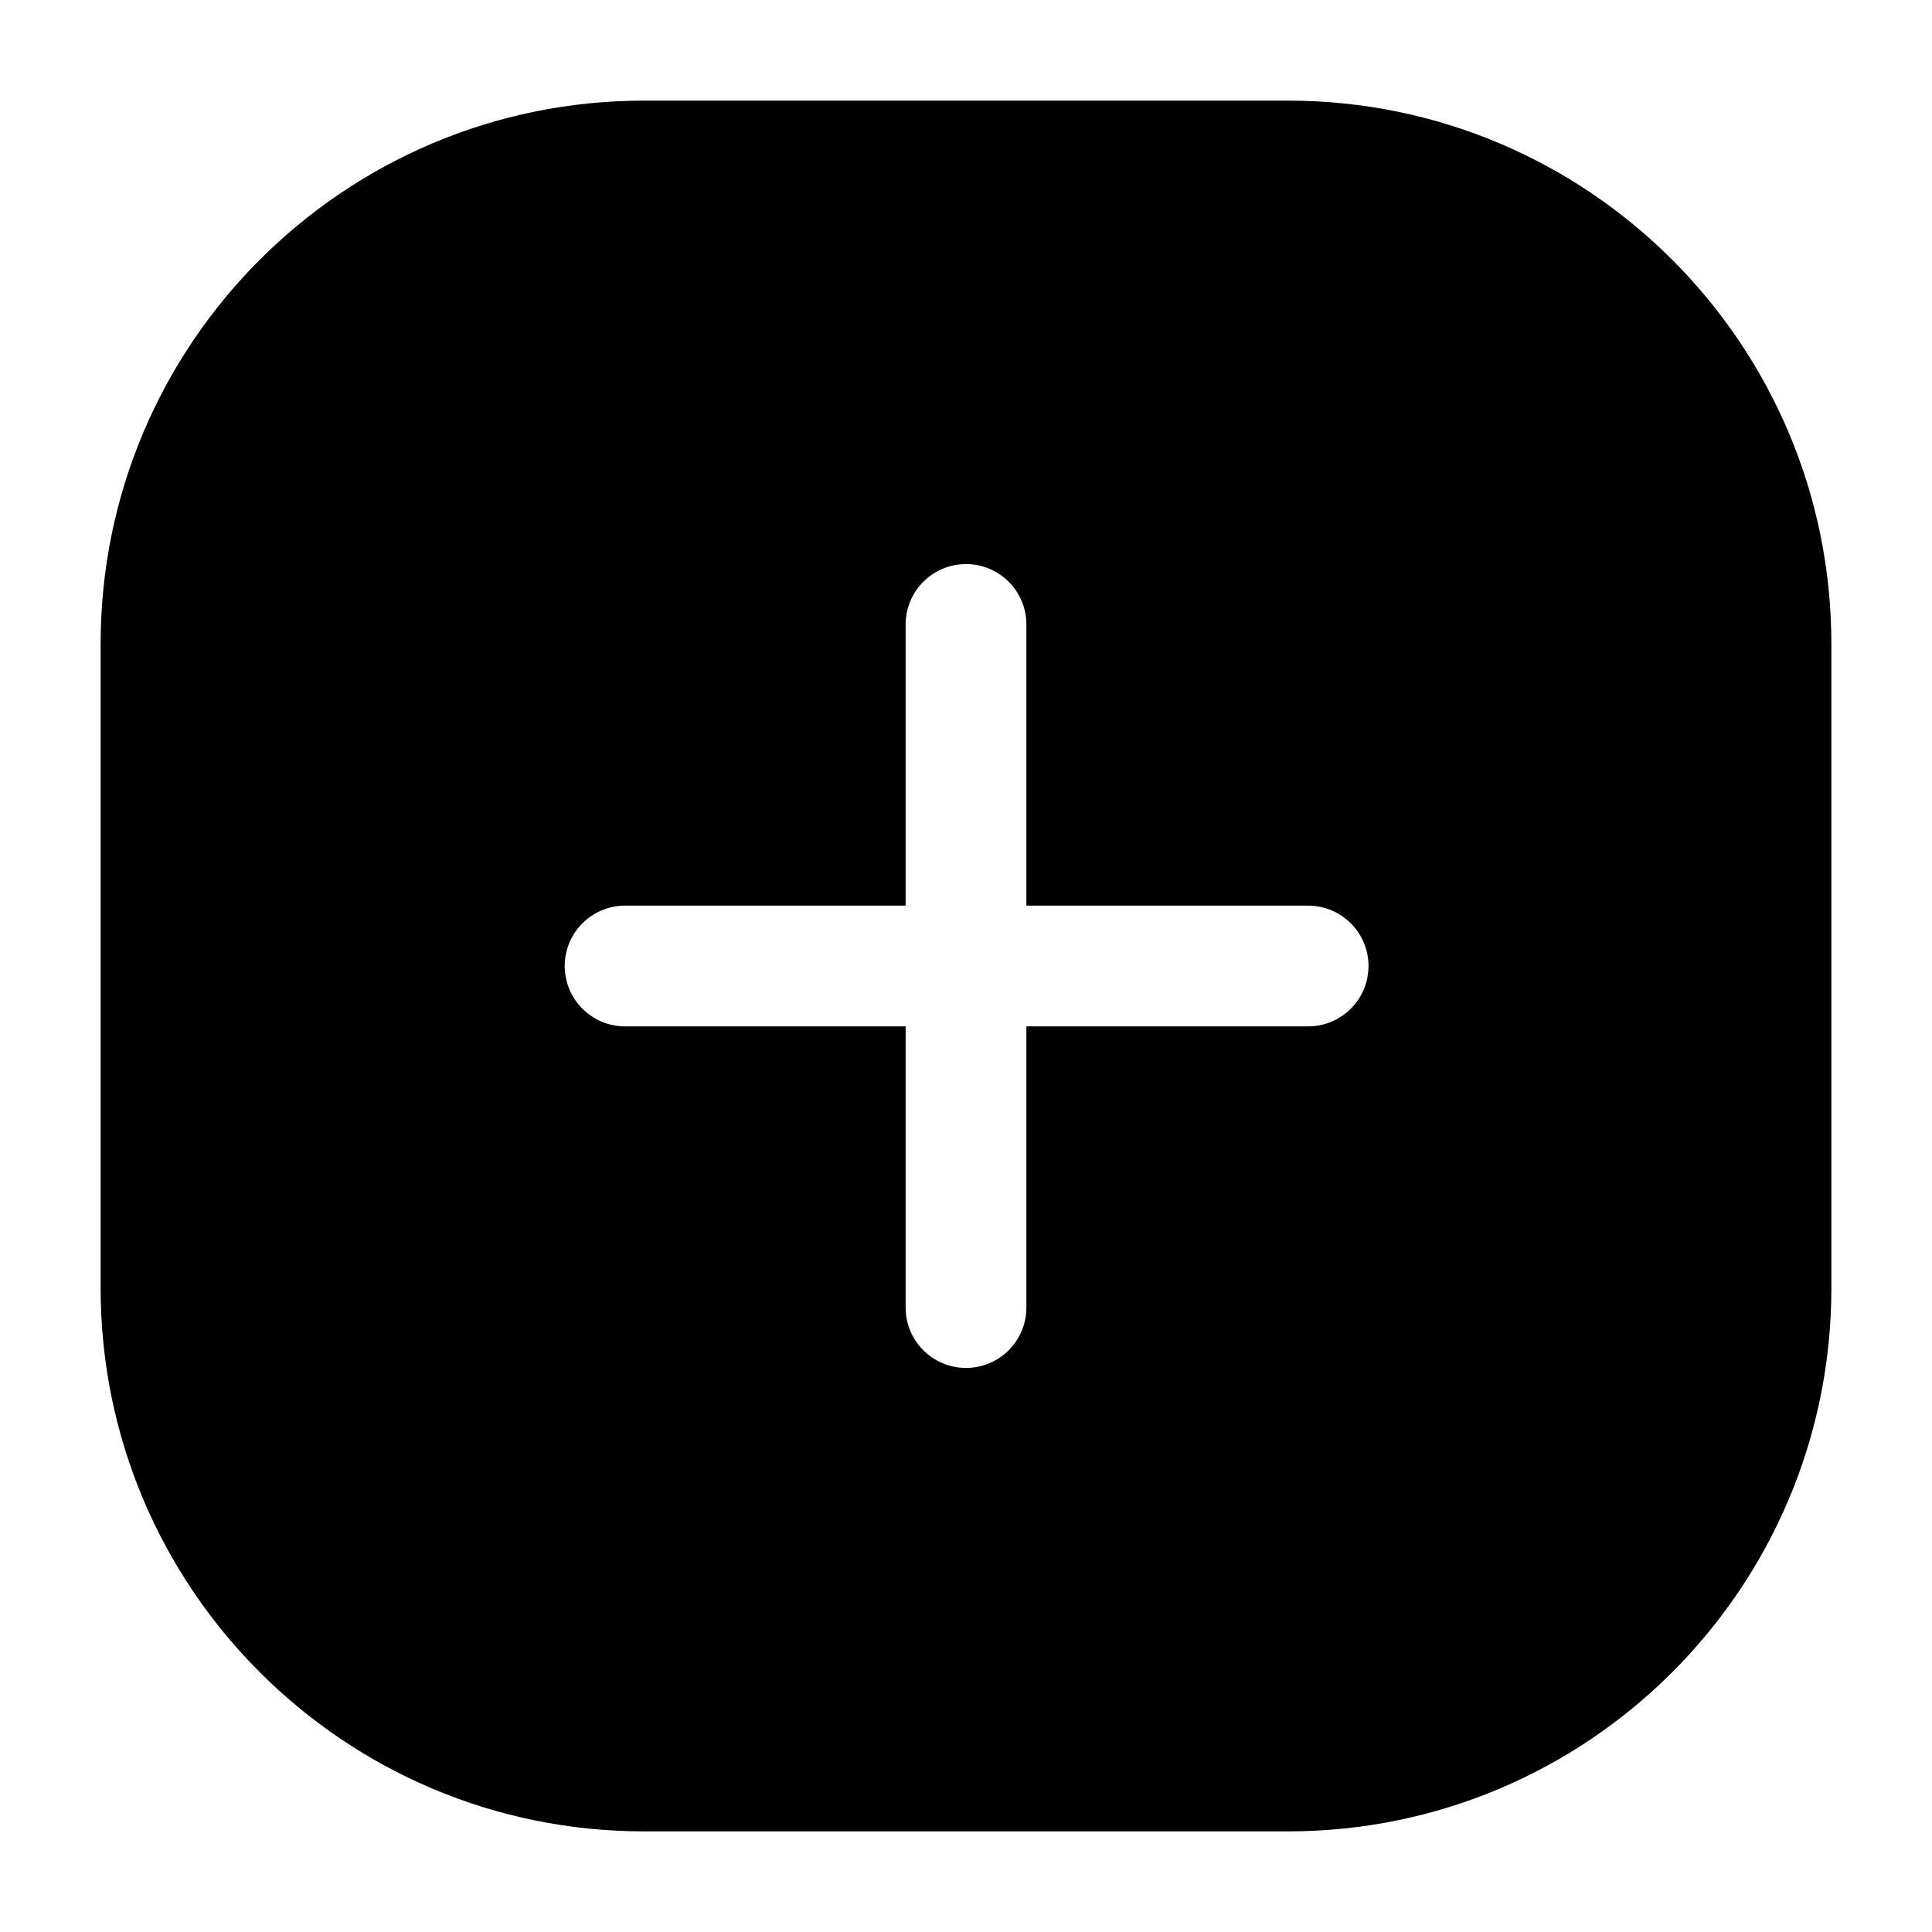
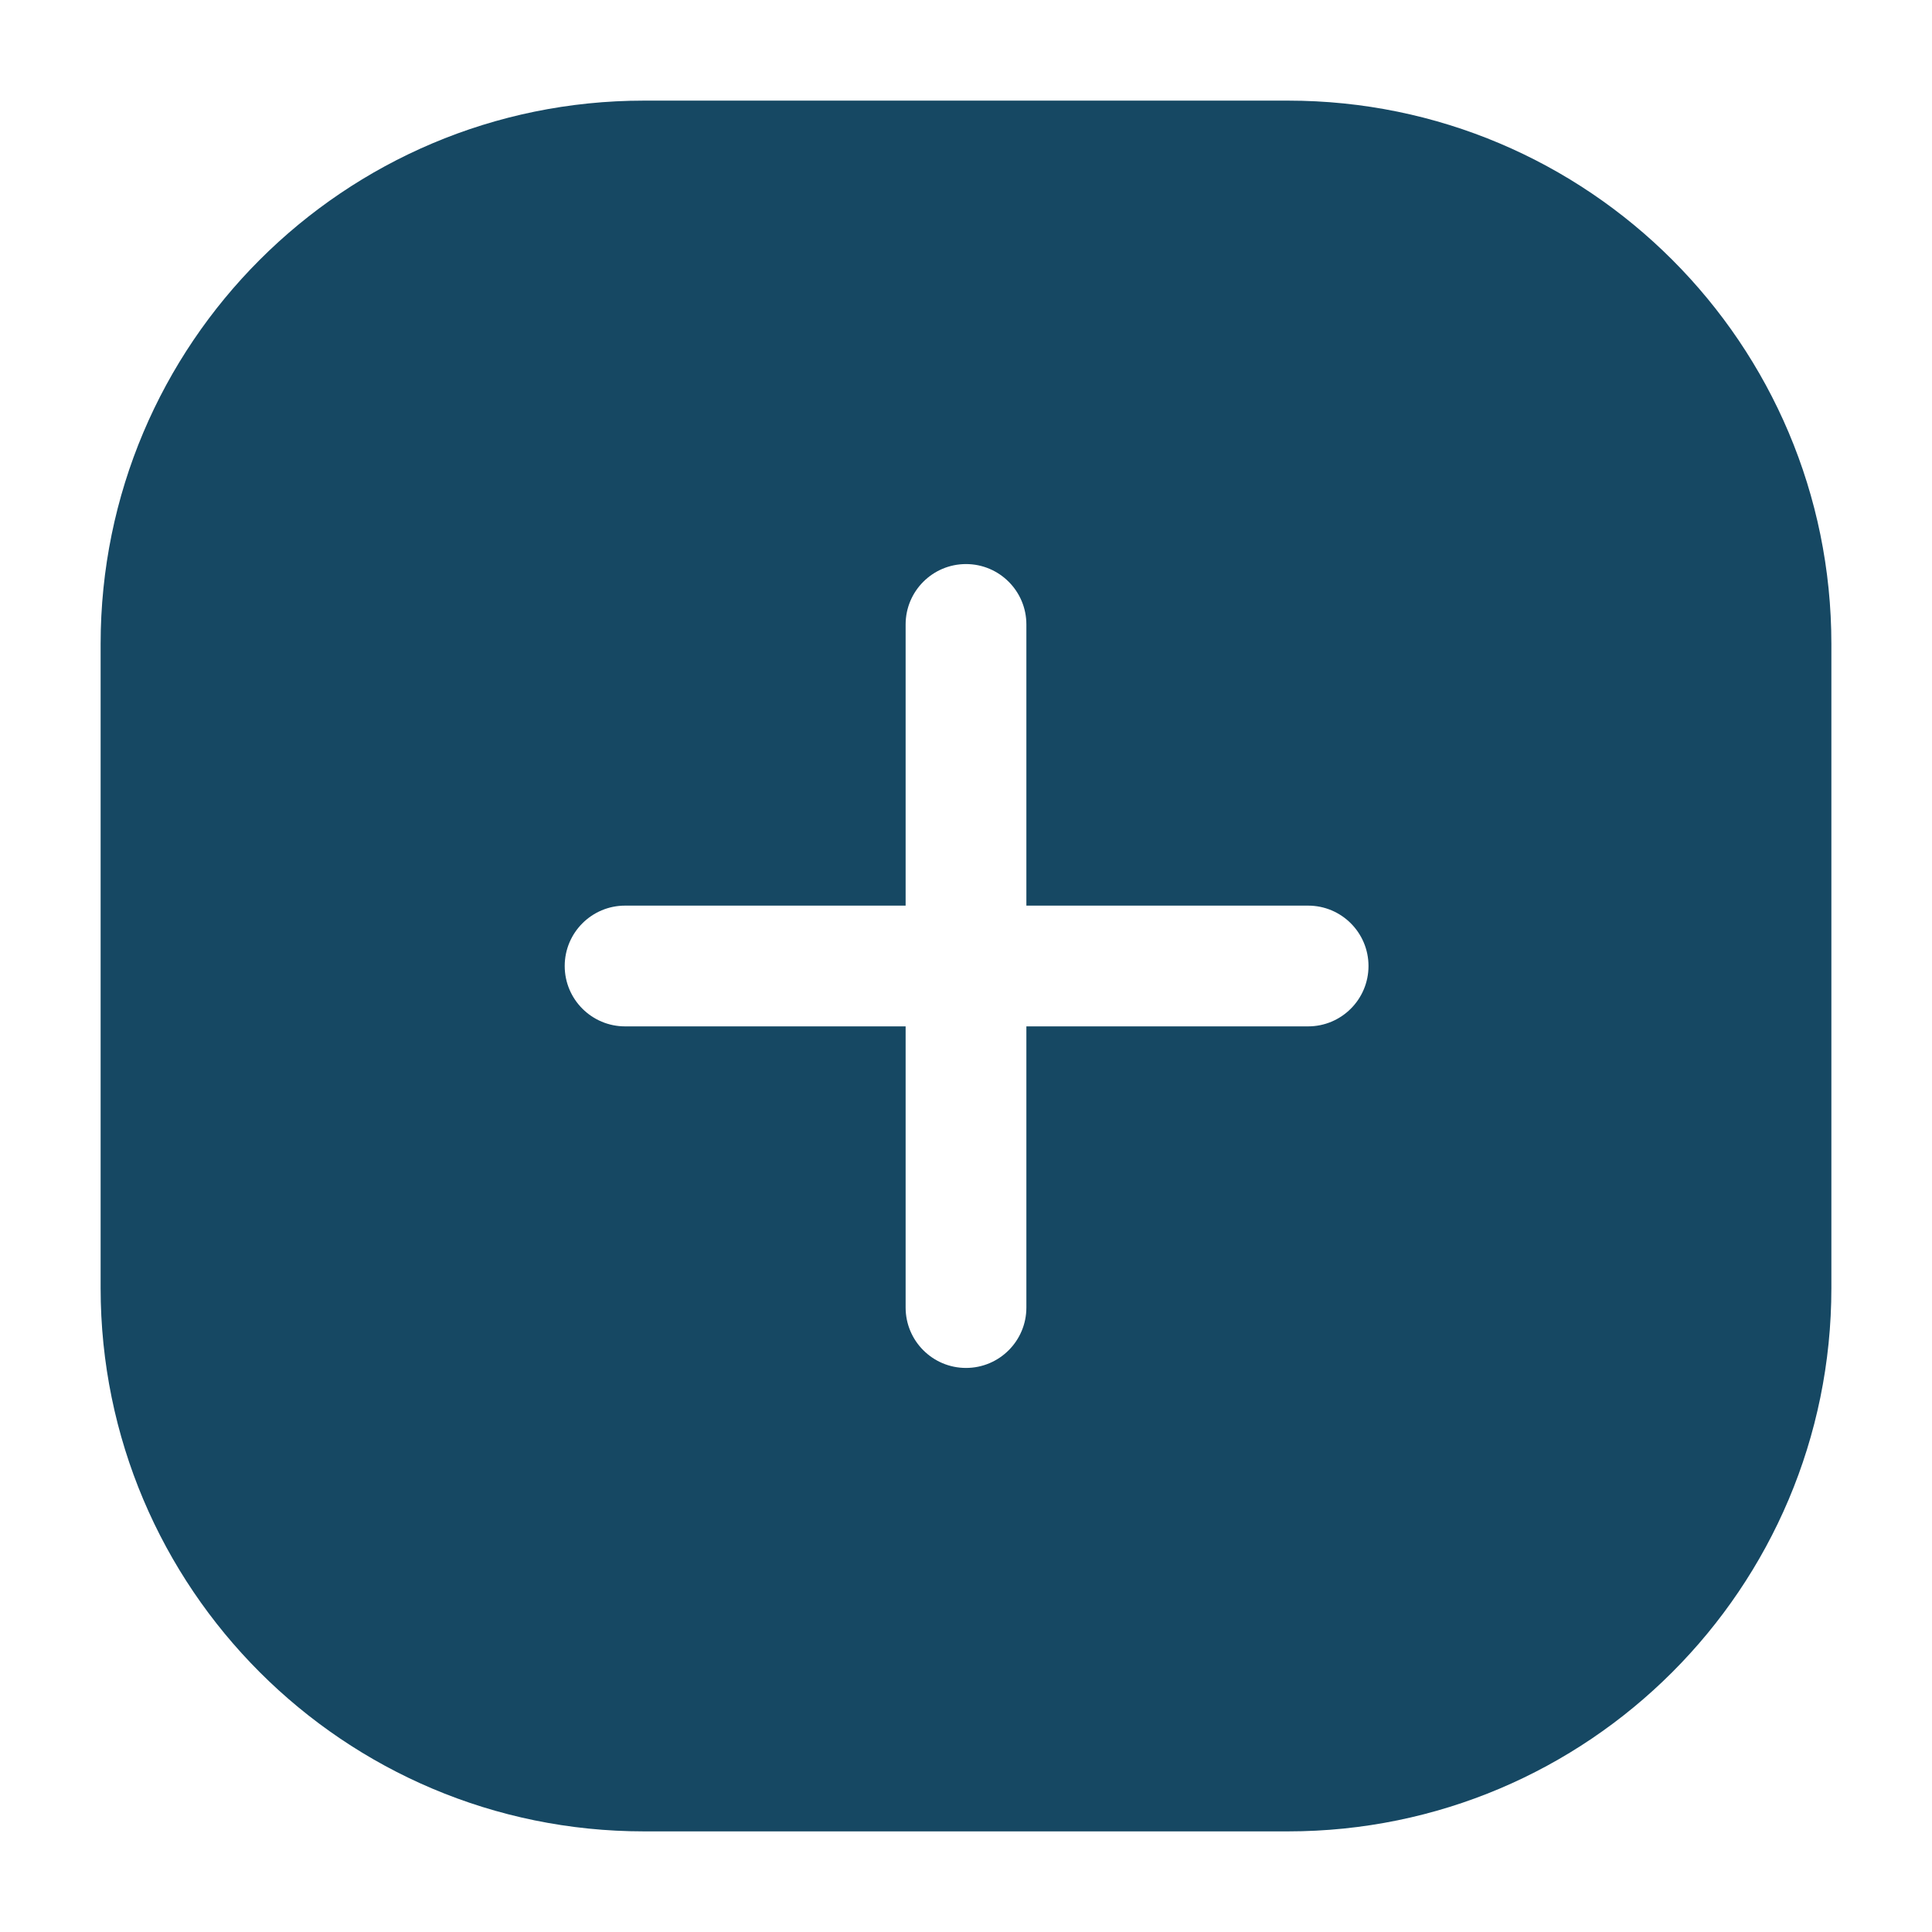
<svg xmlns="http://www.w3.org/2000/svg" width="800px" height="800px" viewBox="0 0 24 24" fill="none">
  <g id="style=fill">
    <g id="add-box">
-       <path id="Subtract" fill-rule="evenodd" clip-rule="evenodd" d="M1.25 8C1.25 4.272 4.272 1.25 8 1.25L16 1.25C19.728 1.25 22.75 4.272 22.75 8L22.75 16C22.75 19.728 19.728 22.75 16 22.75L8 22.75C4.272 22.75 1.25 19.728 1.25 16L1.25 8ZM12 7.007C12.414 7.007 12.75 7.343 12.75 7.757L12.75 11.25L16.25 11.25C16.664 11.25 17 11.586 17 12C17 12.414 16.664 12.75 16.25 12.75L12.75 12.75L12.75 16.243C12.75 16.657 12.414 16.993 12 16.993C11.586 16.993 11.25 16.657 11.25 16.243L11.25 12.75L7.765 12.75C7.351 12.75 7.015 12.414 7.015 12C7.015 11.586 7.351 11.25 7.765 11.25L11.25 11.25L11.25 7.757C11.25 7.343 11.586 7.007 12 7.007Z" fill="#000000" />
+       <path id="Subtract" fill-rule="evenodd" clip-rule="evenodd" d="M1.25 8C1.25 4.272 4.272 1.25 8 1.25L16 1.25C19.728 1.25 22.75 4.272 22.75 8L22.75 16C22.75 19.728 19.728 22.75 16 22.75L8 22.75C4.272 22.75 1.25 19.728 1.25 16L1.25 8ZM12 7.007C12.414 7.007 12.75 7.343 12.75 7.757L12.75 11.25L16.25 11.25C16.664 11.25 17 11.586 17 12C17 12.414 16.664 12.75 16.25 12.75L12.75 12.75L12.75 16.243C12.75 16.657 12.414 16.993 12 16.993C11.586 16.993 11.25 16.657 11.25 16.243L11.25 12.75L7.765 12.75C7.351 12.75 7.015 12.414 7.015 12C7.015 11.586 7.351 11.25 7.765 11.25L11.25 11.25L11.25 7.757C11.25 7.343 11.586 7.007 12 7.007Z" fill="#164863" />
    </g>
  </g>
</svg>
